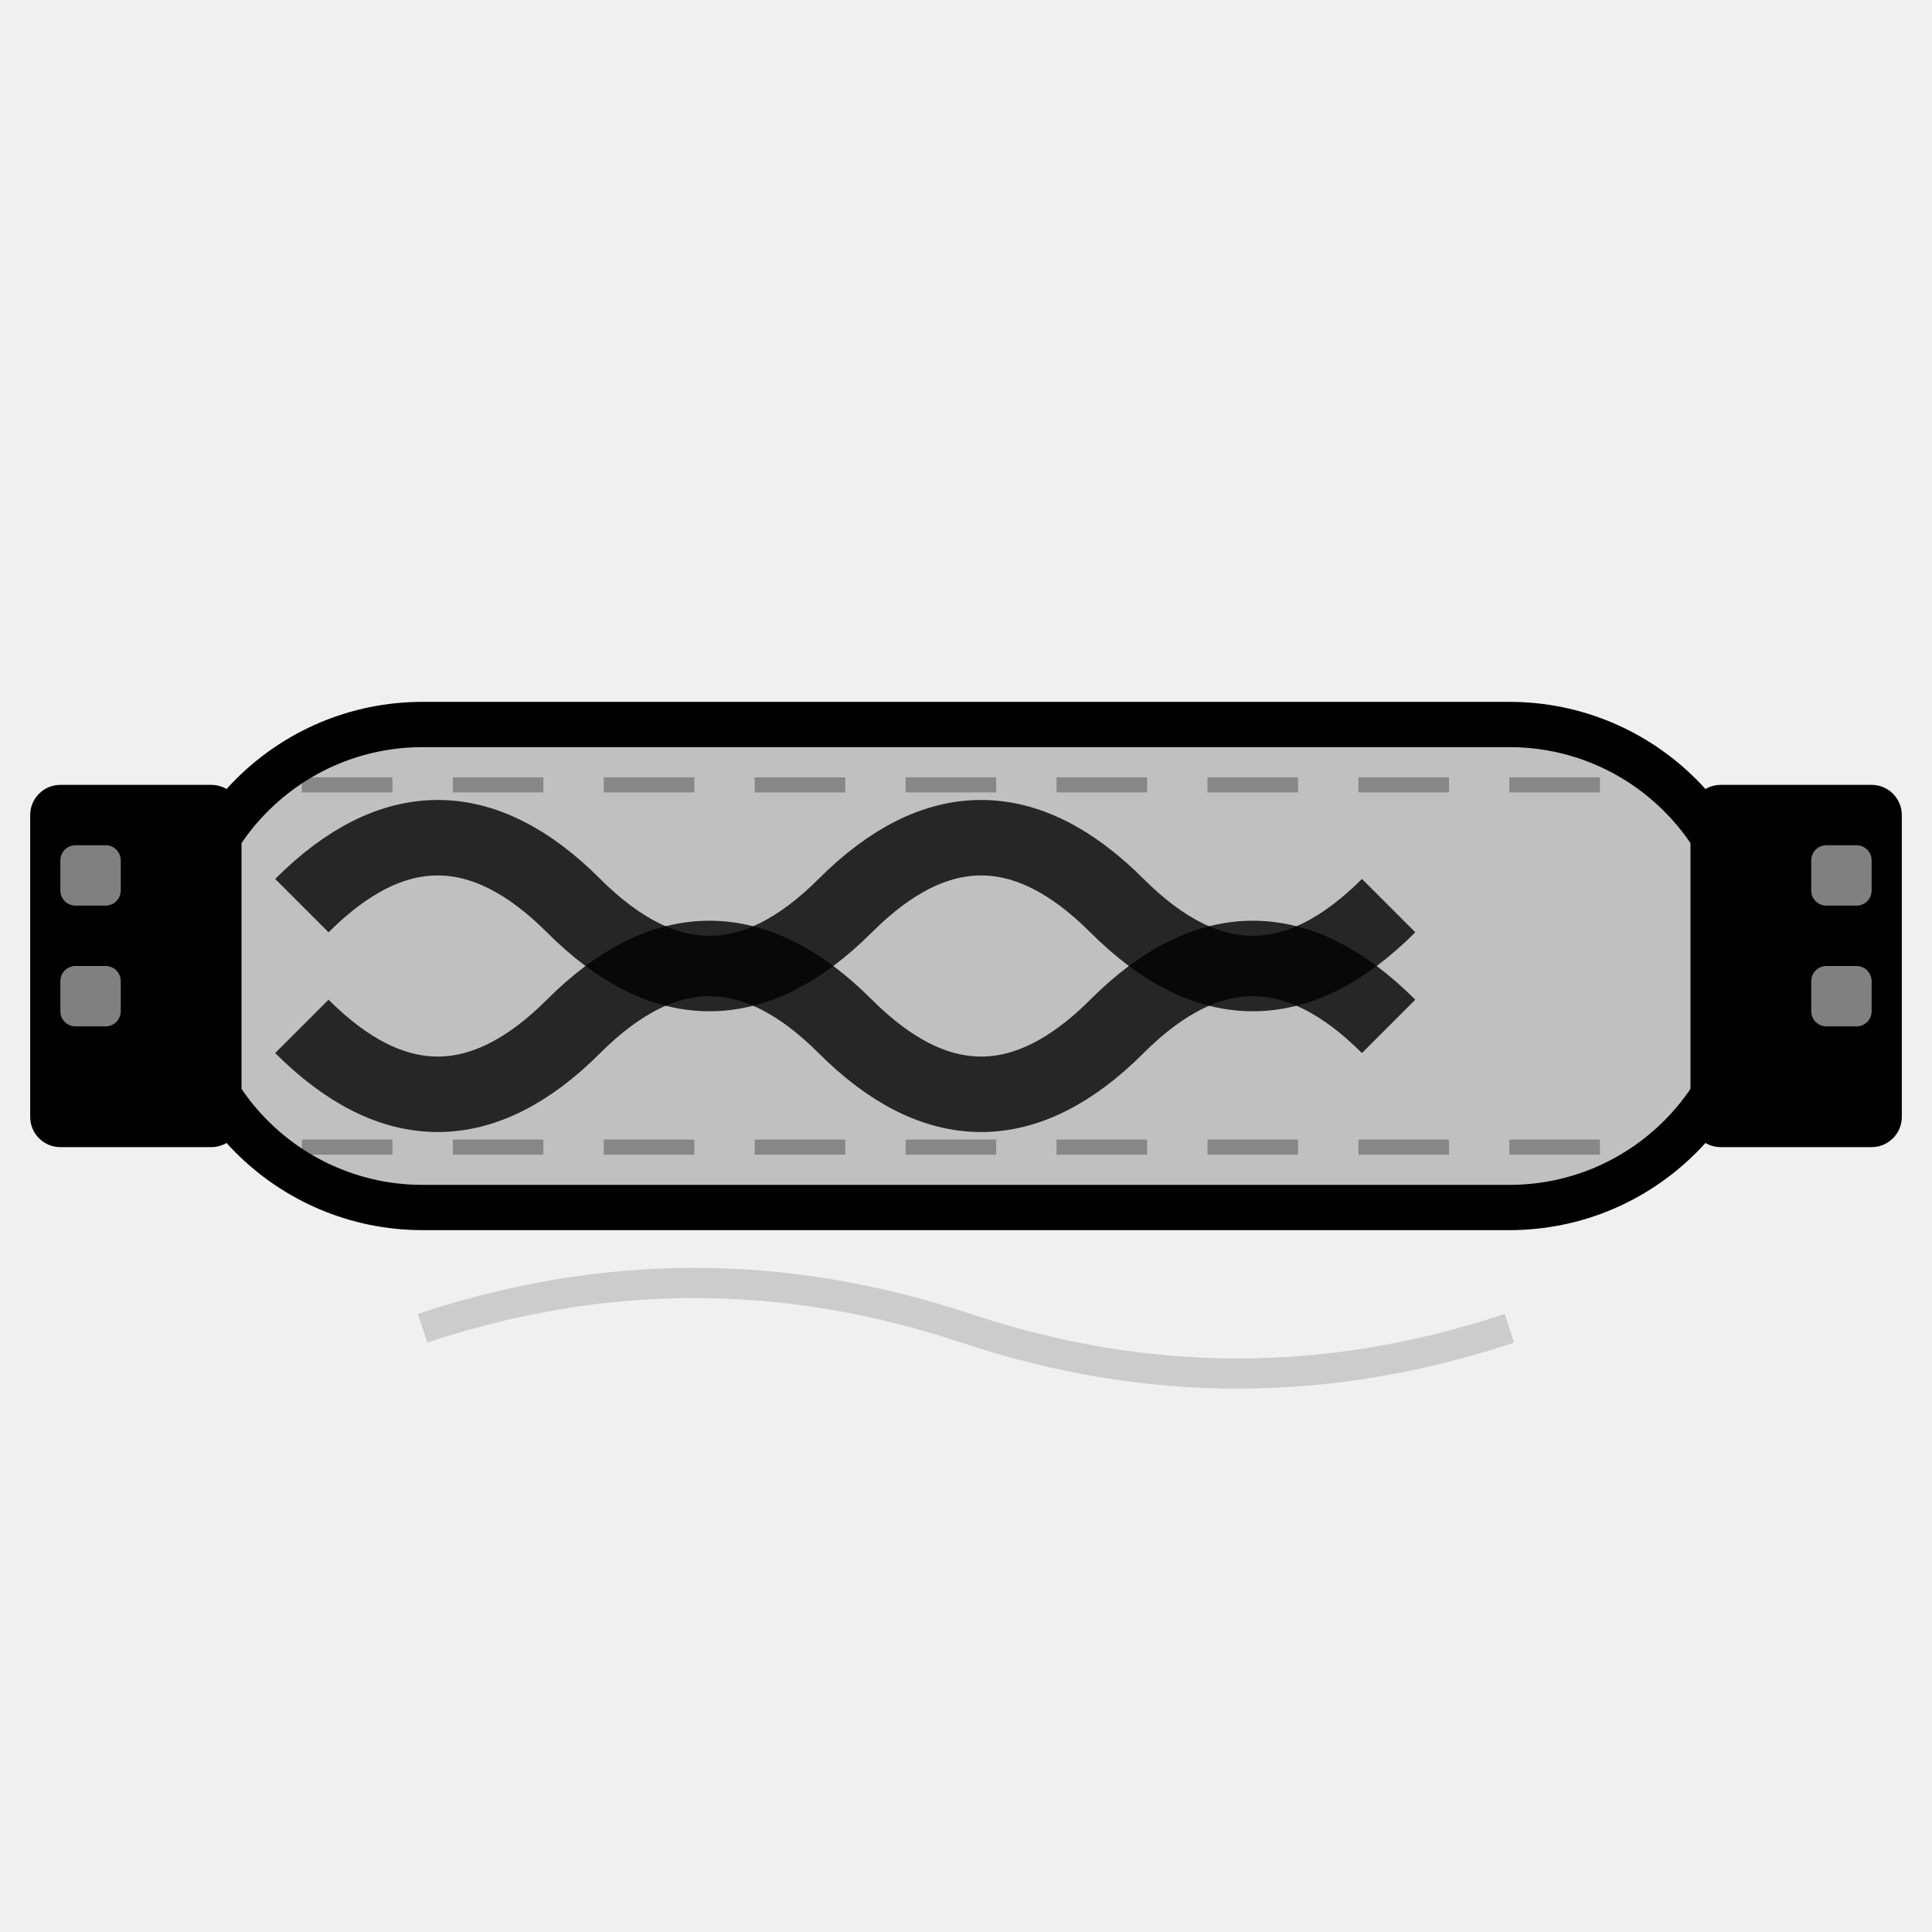
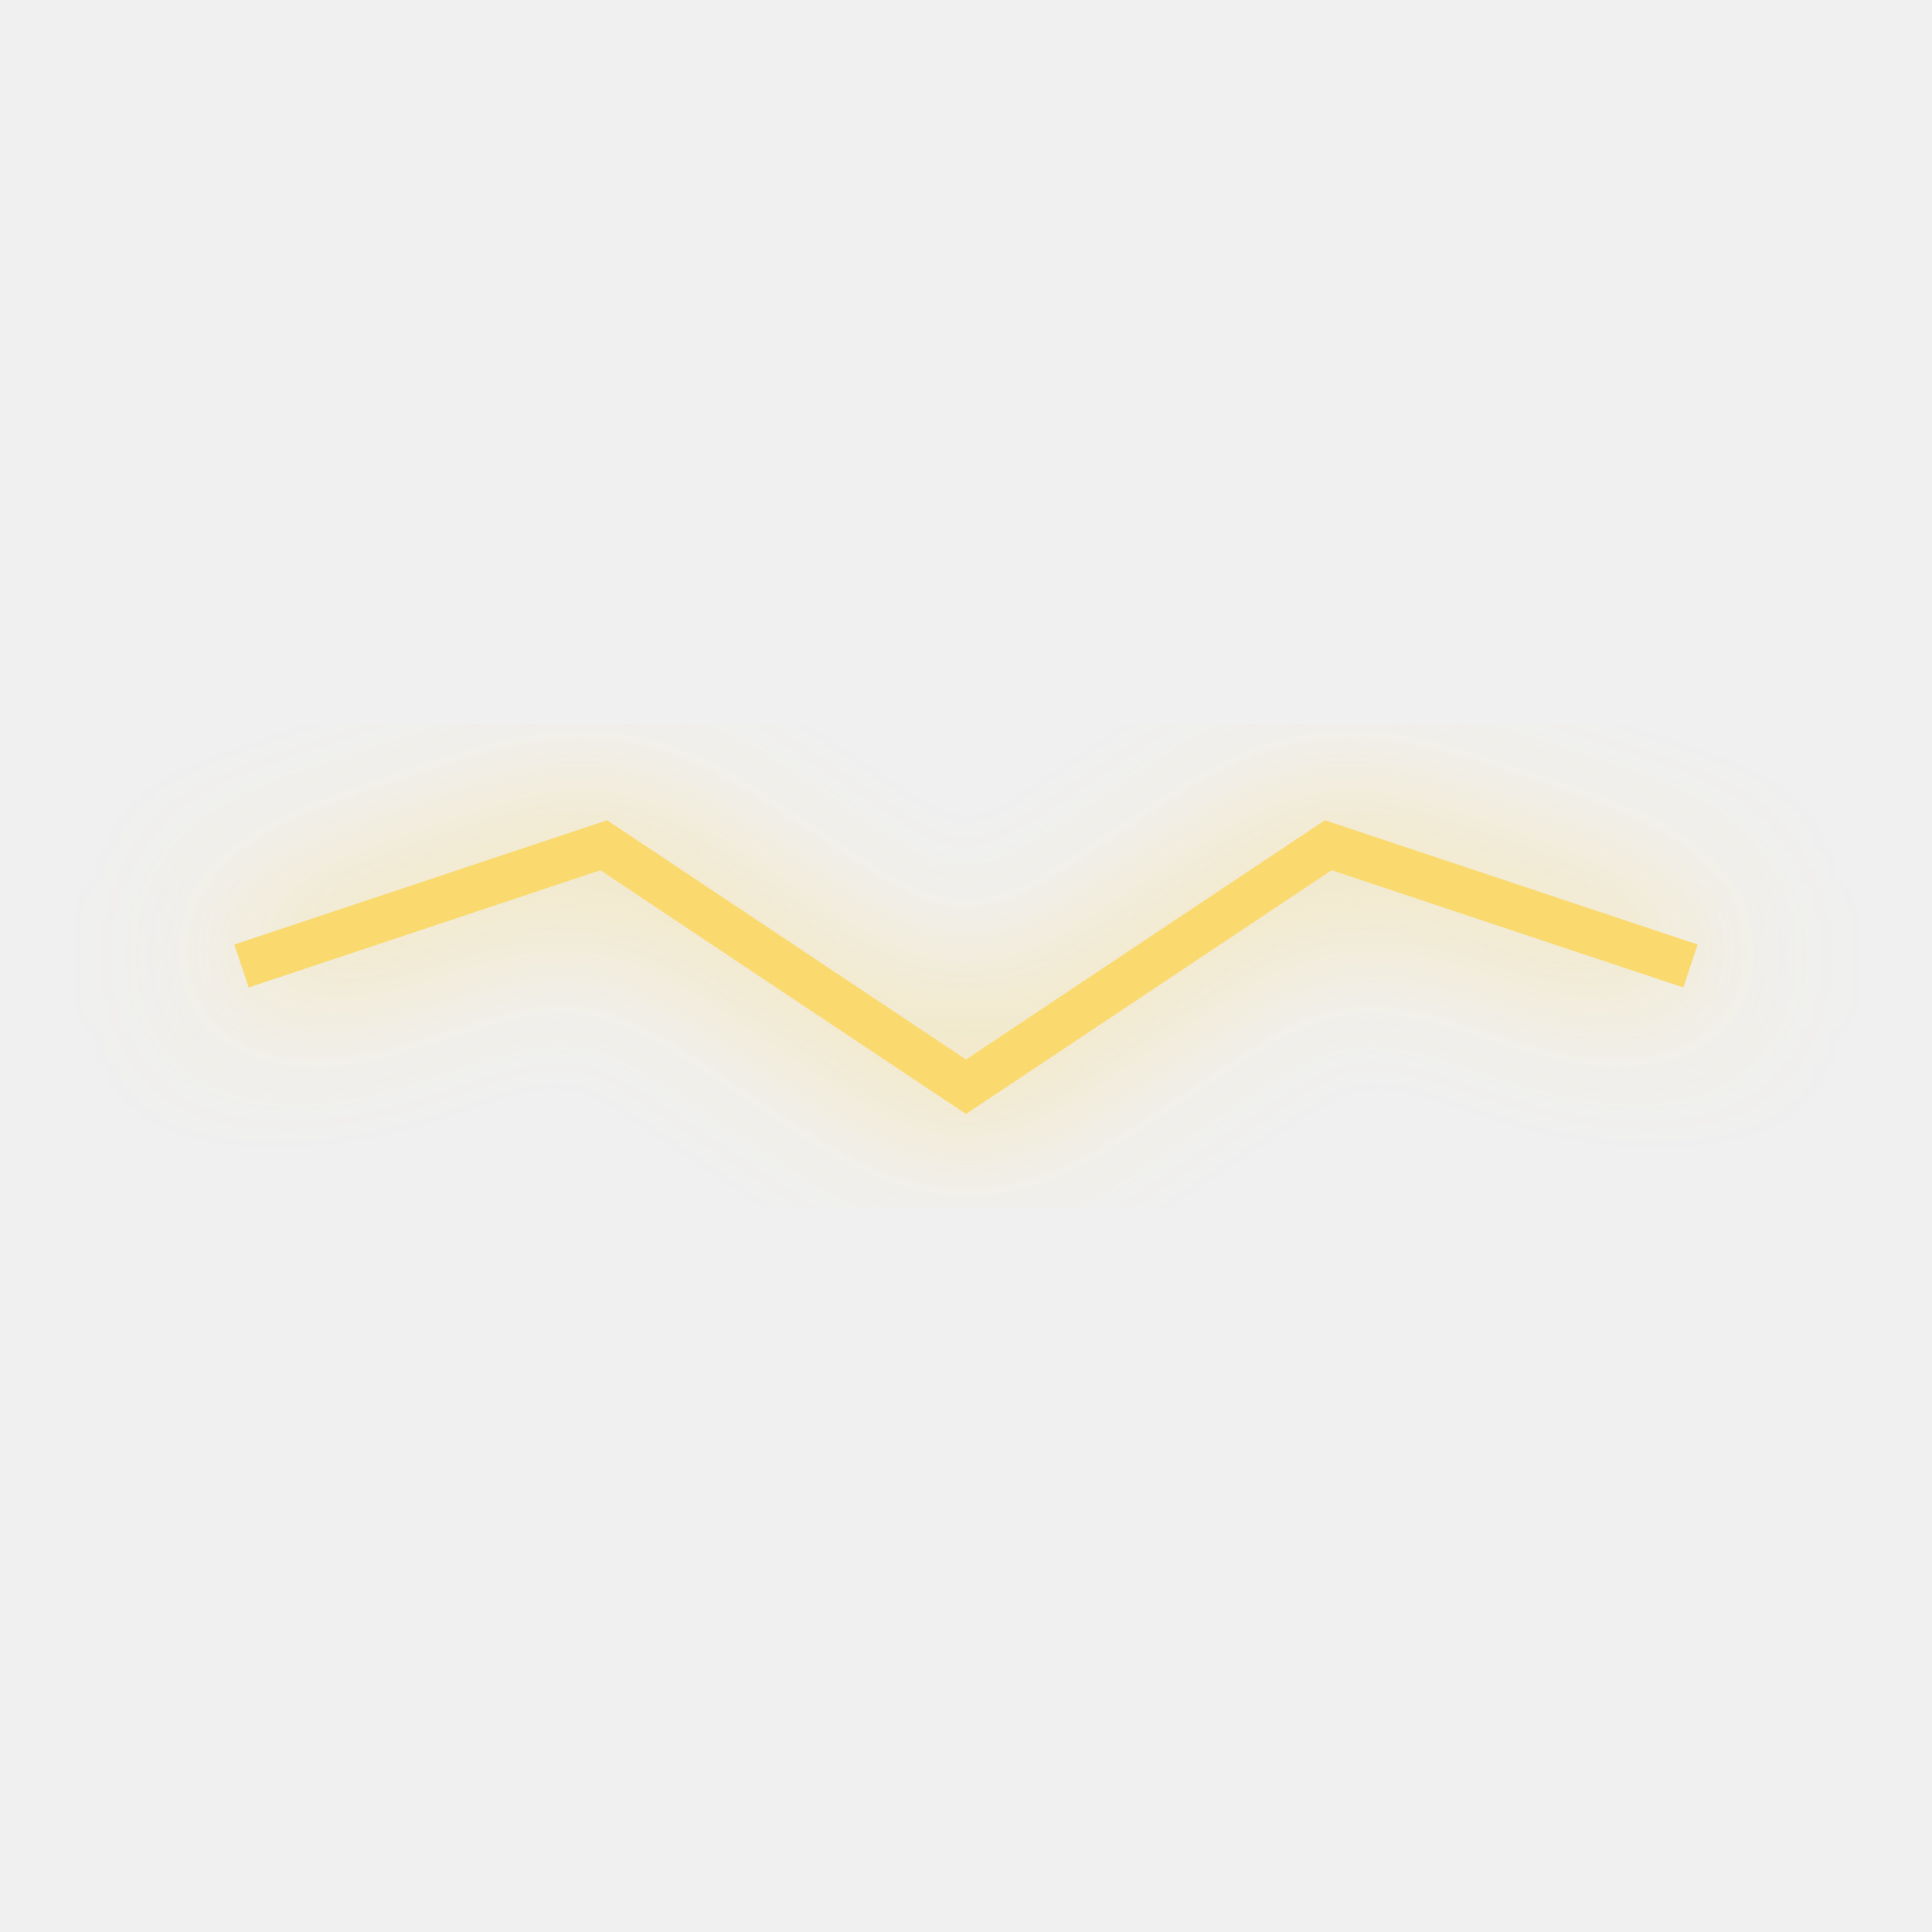
- <svg xmlns="http://www.w3.org/2000/svg" viewBox="0 0 64 64" fill="currentColor">
-   <rect x="6" y="24" width="52" height="16" rx="8" opacity="0.2" />
-   <rect x="6" y="24" width="52" height="16" rx="8" fill="none" stroke="currentColor" stroke-width="1.5" />
-   <path d="M10 30c3-3 6-3 9 0s6 3 9 0 6-3 9 0 6 3 9 0" fill="none" stroke="currentColor" stroke-width="2.5" opacity="0.8" />
-   <path d="M10 34c3 3 6 3 9 0s6-3 9 0 6 3 9 0 6-3 9 0" fill="none" stroke="currentColor" stroke-width="2.5" opacity="0.8" />
-   <line x1="10" y1="26" x2="54" y2="26" stroke="currentColor" stroke-width="0.5" opacity="0.3" stroke-dasharray="3 2" />
-   <line x1="10" y1="38" x2="54" y2="38" stroke="currentColor" stroke-width="0.5" opacity="0.3" stroke-dasharray="3 2" />
-   <rect x="1" y="26" width="7" height="12" rx="1" />
-   <rect x="2" y="28" width="2" height="2" rx="0.5" opacity="0.5" fill="#fff" />
-   <rect x="2" y="32" width="2" height="2" rx="0.5" opacity="0.5" fill="#fff" />
-   <rect x="56" y="26" width="7" height="12" rx="1" />
-   <rect x="60" y="28" width="2" height="2" rx="0.5" opacity="0.5" fill="#fff" />
-   <rect x="60" y="32" width="2" height="2" rx="0.5" opacity="0.5" fill="#fff" />
-   <path d="M14 44c6-2 12-2 18 0s12 2 18 0" fill="none" stroke="currentColor" stroke-width="1" opacity="0.15" />
+ <svg xmlns="http://www.w3.org/2000/svg" viewBox="0 0 64 64" width="100%" height="100%">
+   <defs>
+     <filter id="neon-glow-copper" x="-50%" y="-50%" width="200%" height="200%">
+       <feGaussianBlur stdDeviation="2.5" result="coloredBlur" />
+       <feMerge>
+         <feMergeNode in="coloredBlur" />
+         <feMergeNode in="SourceGraphic" />
+       </feMerge>
+     </filter>
+     <linearGradient id="grad-copper" x1="0%" y1="0%" x2="100%" y2="0%">
+       <stop offset="0%" stop-color="#b45309" />
+       <stop offset="50%" stop-color="#f59e0b" />
+       <stop offset="100%" stop-color="#b45309" />
+     </linearGradient>
+   </defs>
+   <path d="M 8 32 L 56 32" stroke="url(#grad-copper)" stroke-width="6" filter="url(#neon-glow-copper)" />
+   <line x1="20" y1="28" x2="20" y2="36" stroke="#fbbf24" stroke-width="2" filter="url(#neon-glow-copper)" />
+   <line x1="44" y1="28" x2="44" y2="36" stroke="#fbbf24" stroke-width="2" filter="url(#neon-glow-copper)" />
+   <path d="M 8 32 L 20 28 L 32 36 L 44 28 L 56 32" fill="none" stroke="#fcd34d" stroke-width="1.5" filter="url(#neon-glow-copper)" opacity="0.8" />
</svg>
